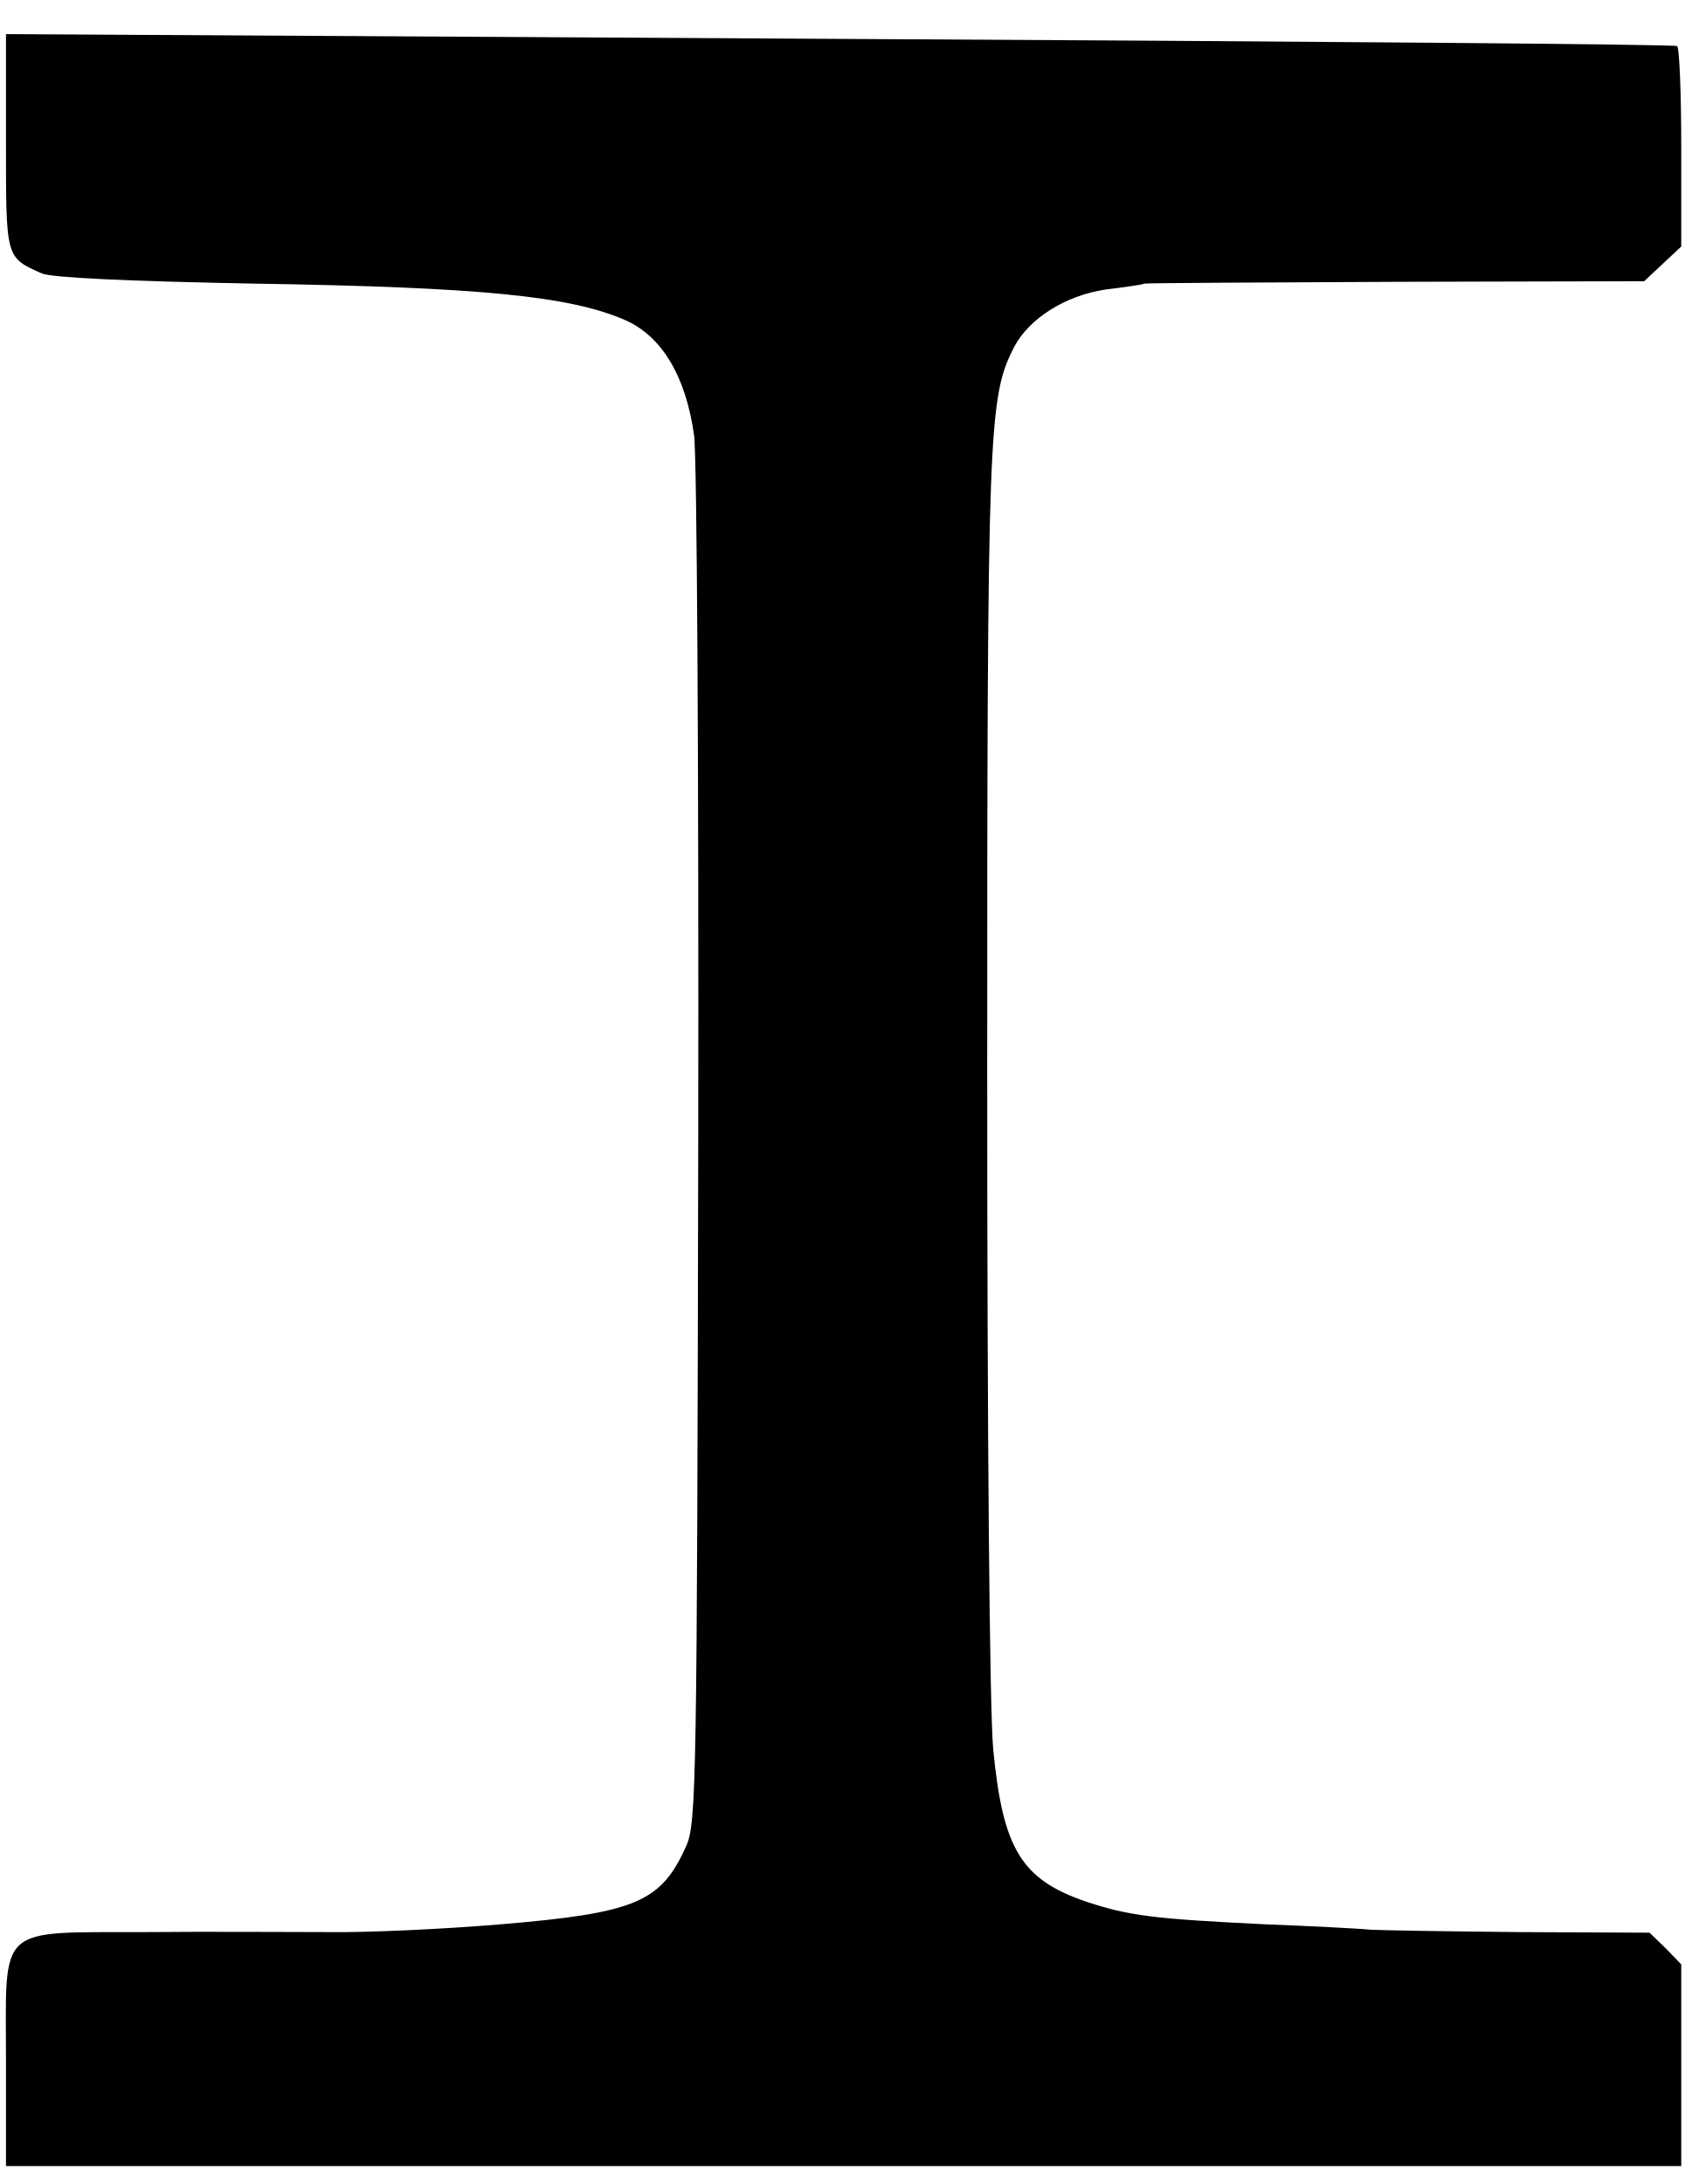
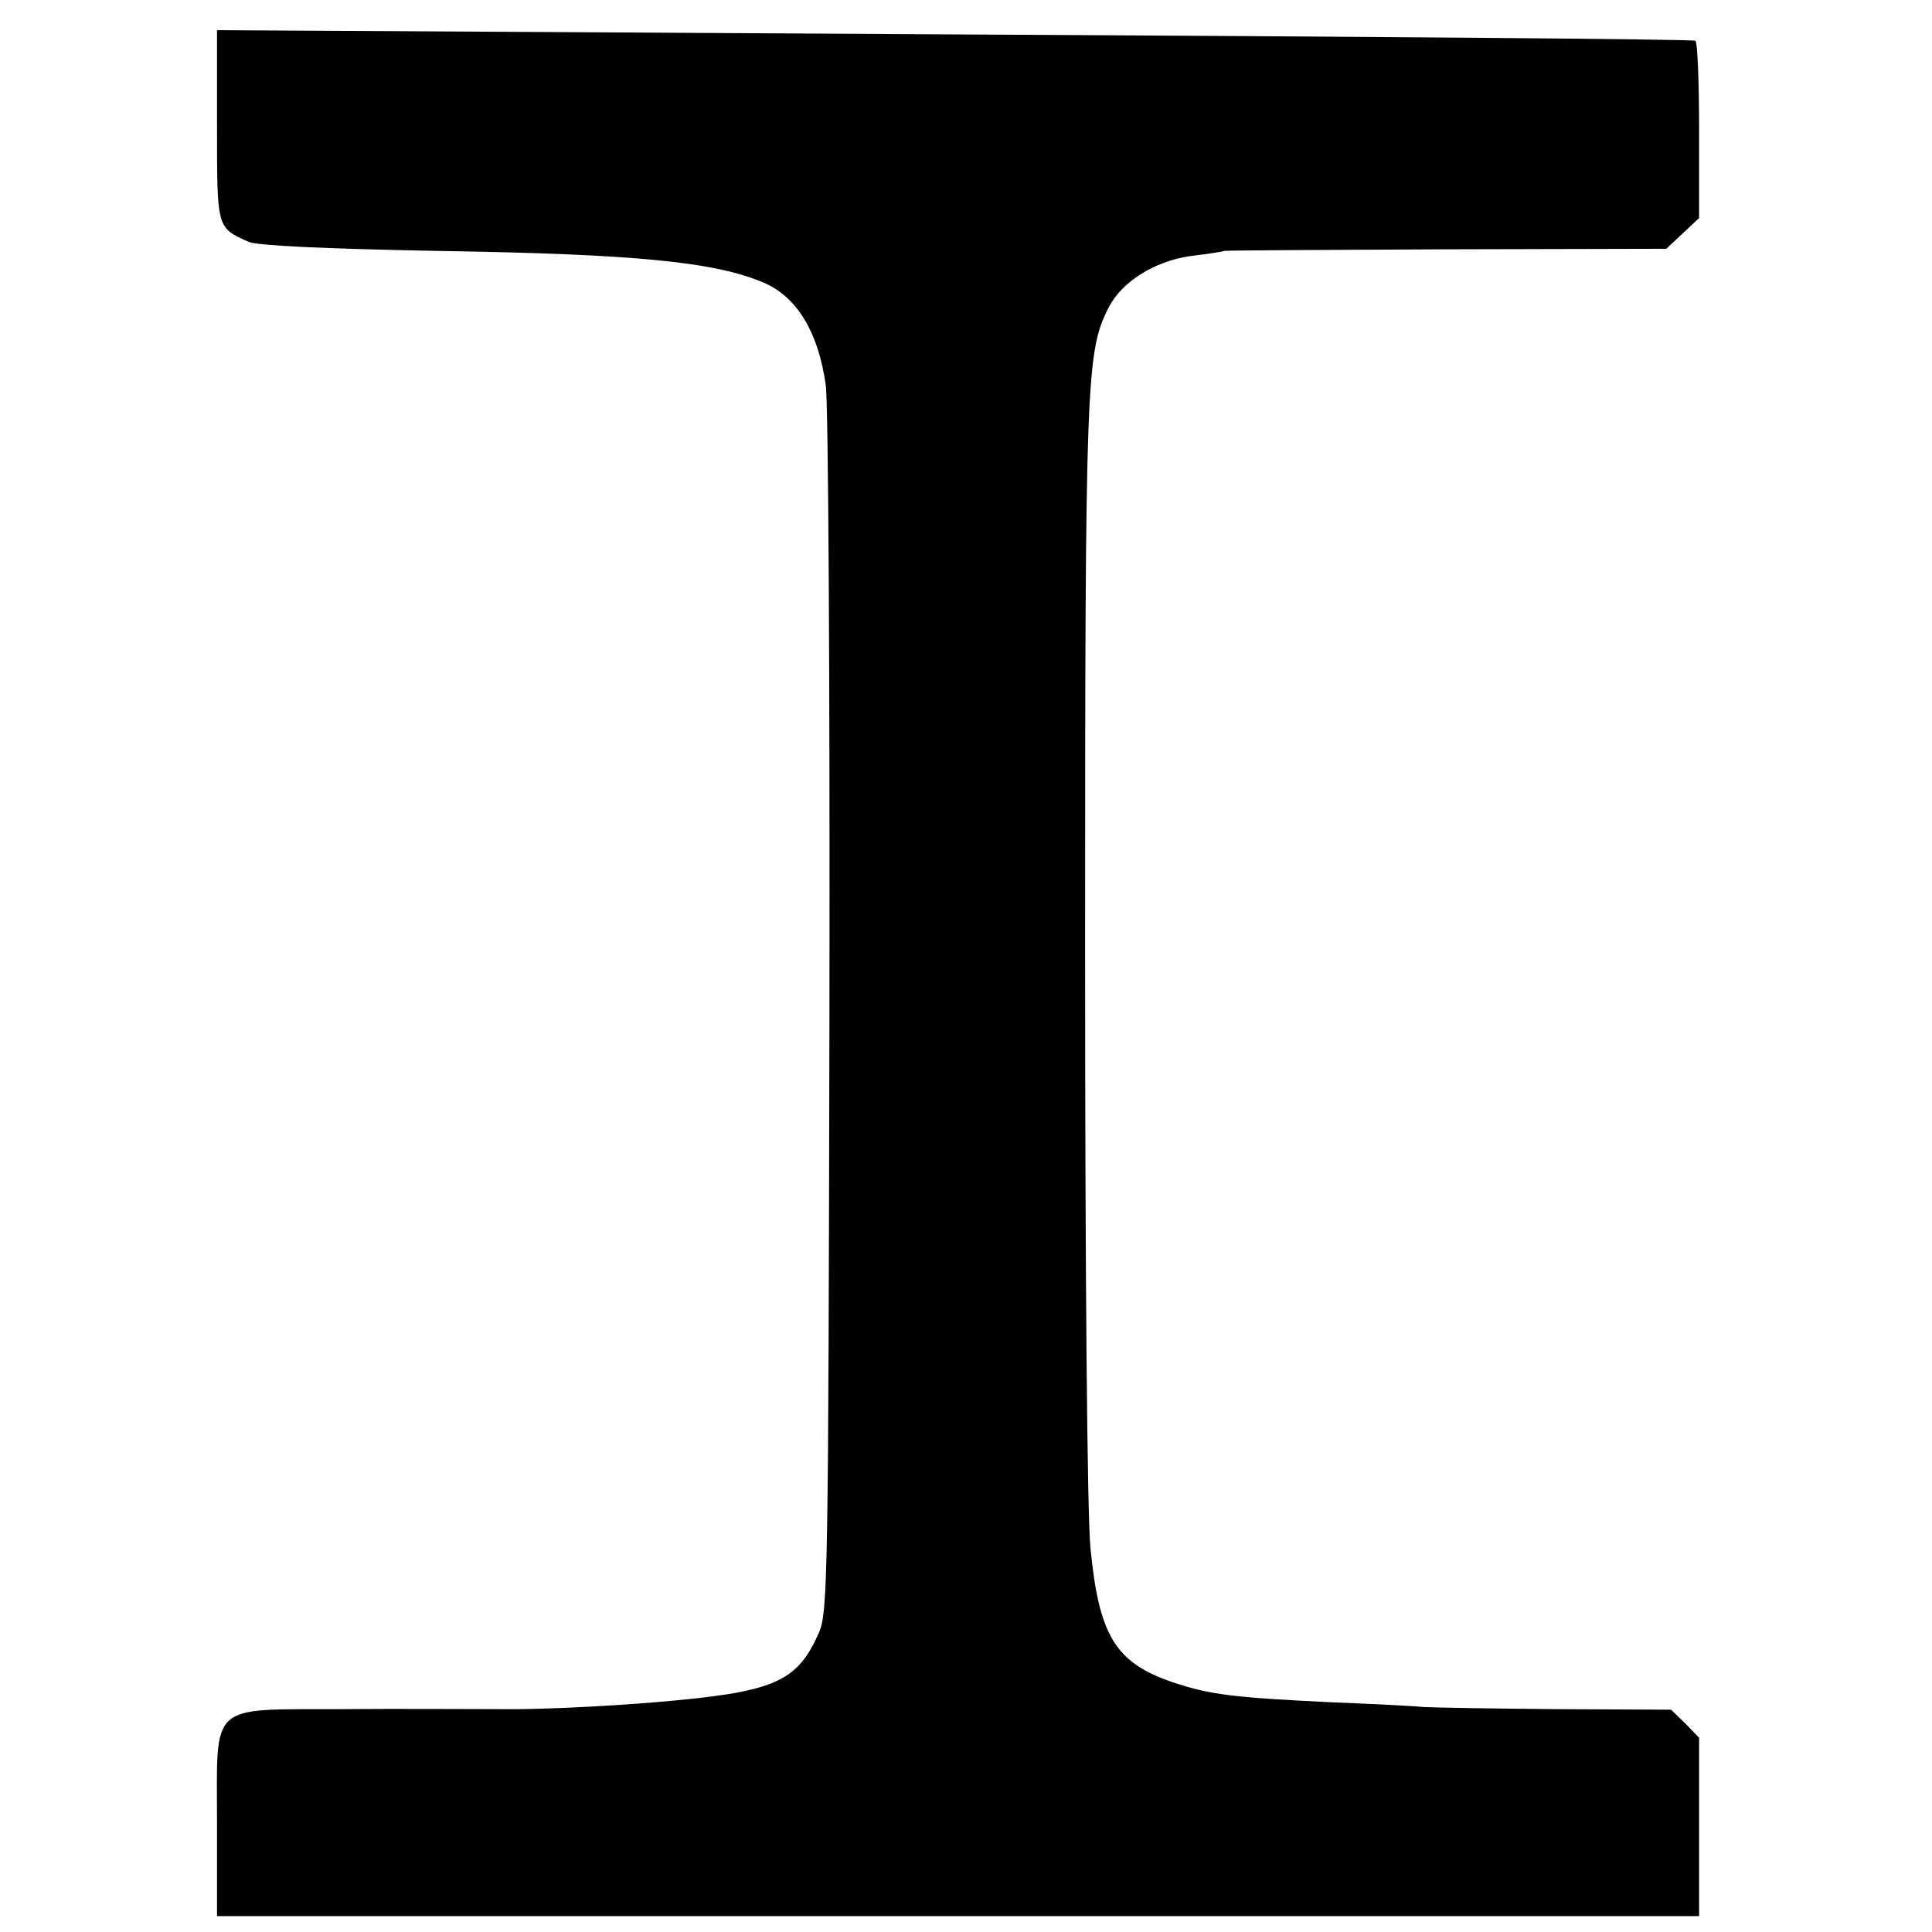
- <svg xmlns="http://www.w3.org/2000/svg" version="1.0" width="285pt" height="365pt" viewBox="0 0 285 365" preserveAspectRatio="xMidYMid meet">
+ <svg xmlns="http://www.w3.org/2000/svg" version="1.0" width="25px" height="25px" viewBox="0 0 285 365" preserveAspectRatio="xMidYMid meet">
  <g transform="translate(0,365) scale(0.1,-0.1)" fill="#000000" stroke="none">
    <path d="M10 3413 c0 -195 -1 -193 60 -220 16 -7 142 -13 355 -17 381 -6 528 -21 620 -61 61 -27 101 -93 115 -192 5 -32 8 -566 7 -1188 -2 -1062 -3 -1132 -20 -1170 -42 -94 -84 -112 -310 -131 -95 -8 -224 -14 -287 -13 -63 0 -201 1 -306 0 -252 -1 -234 15 -234 -216 l0 -175 1400 0 1400 0 0 169 0 168 -26 27 -27 26 -216 1 c-119 1 -232 3 -251 4 -19 2 -98 6 -175 9 -185 9 -228 14 -300 38 -108 37 -139 88 -155 255 -6 66 -10 510 -10 1135 0 1079 2 1124 45 1208 25 48 86 86 152 96 32 4 61 8 66 10 4 1 193 2 421 3 l414 1 31 29 31 29 0 165 c0 91 -3 168 -7 170 -5 3 -635 8 -1400 12 l-1393 8 0 -180z" />
  </g>
</svg>
